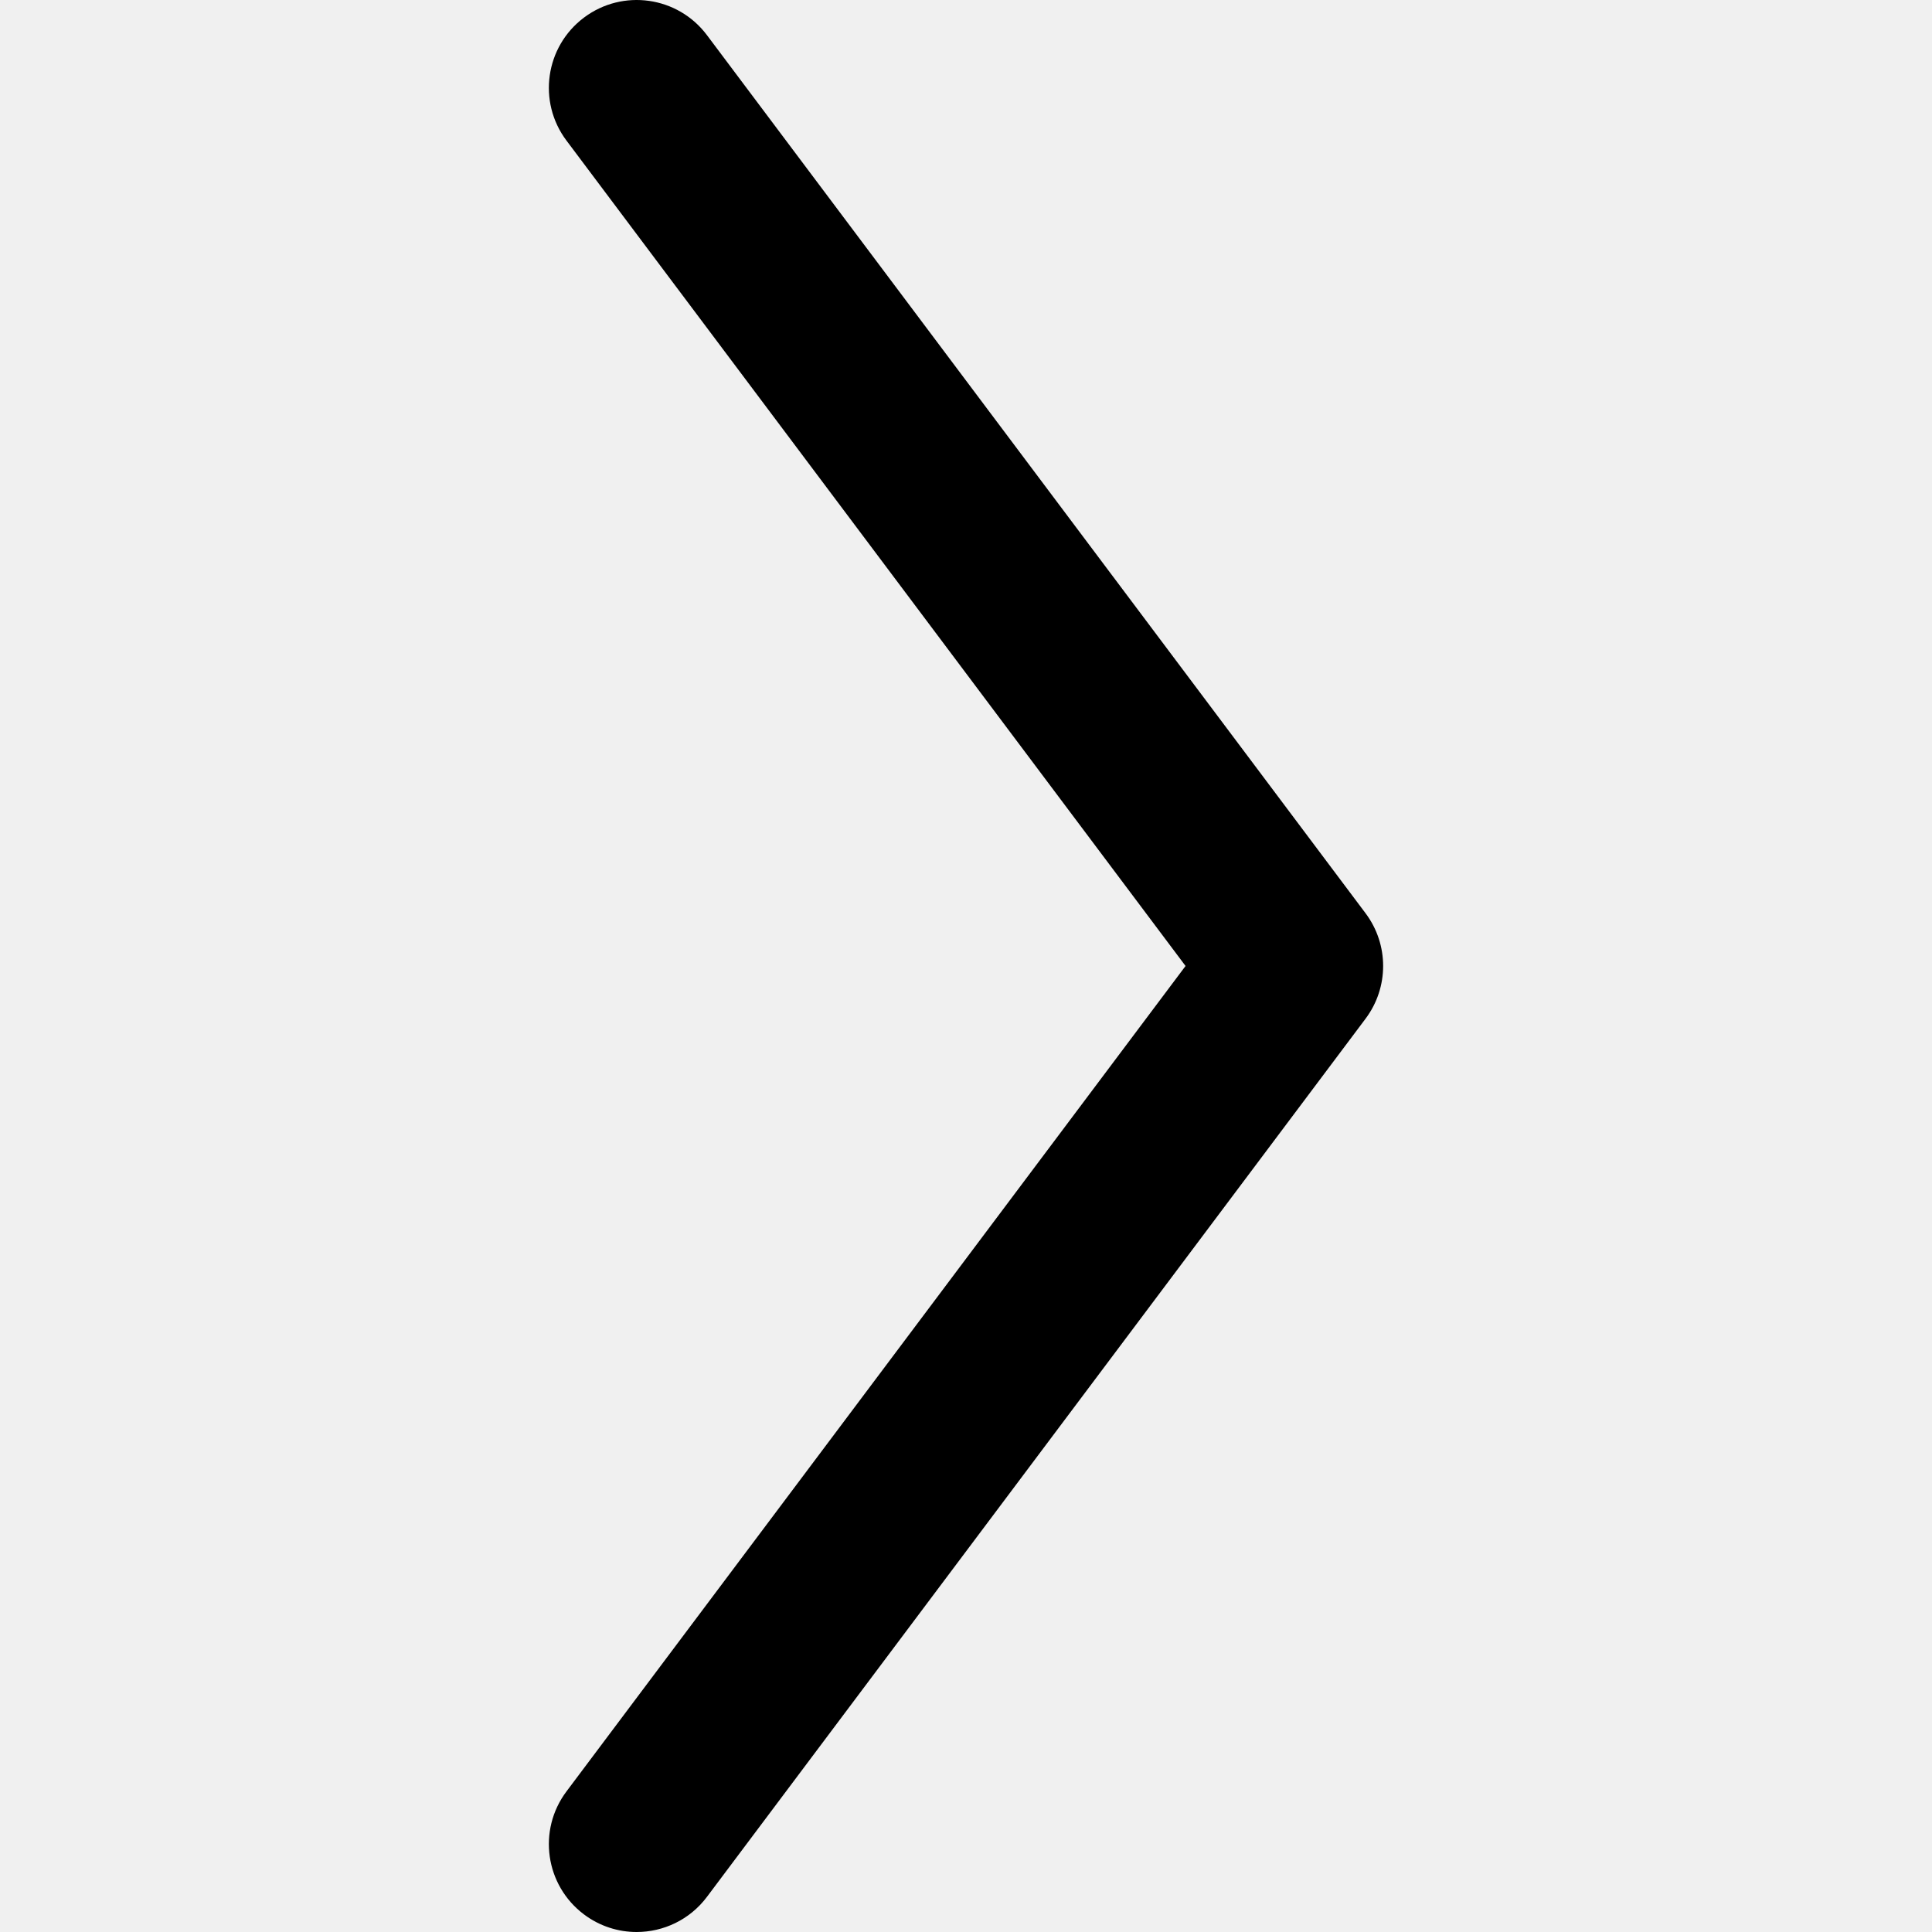
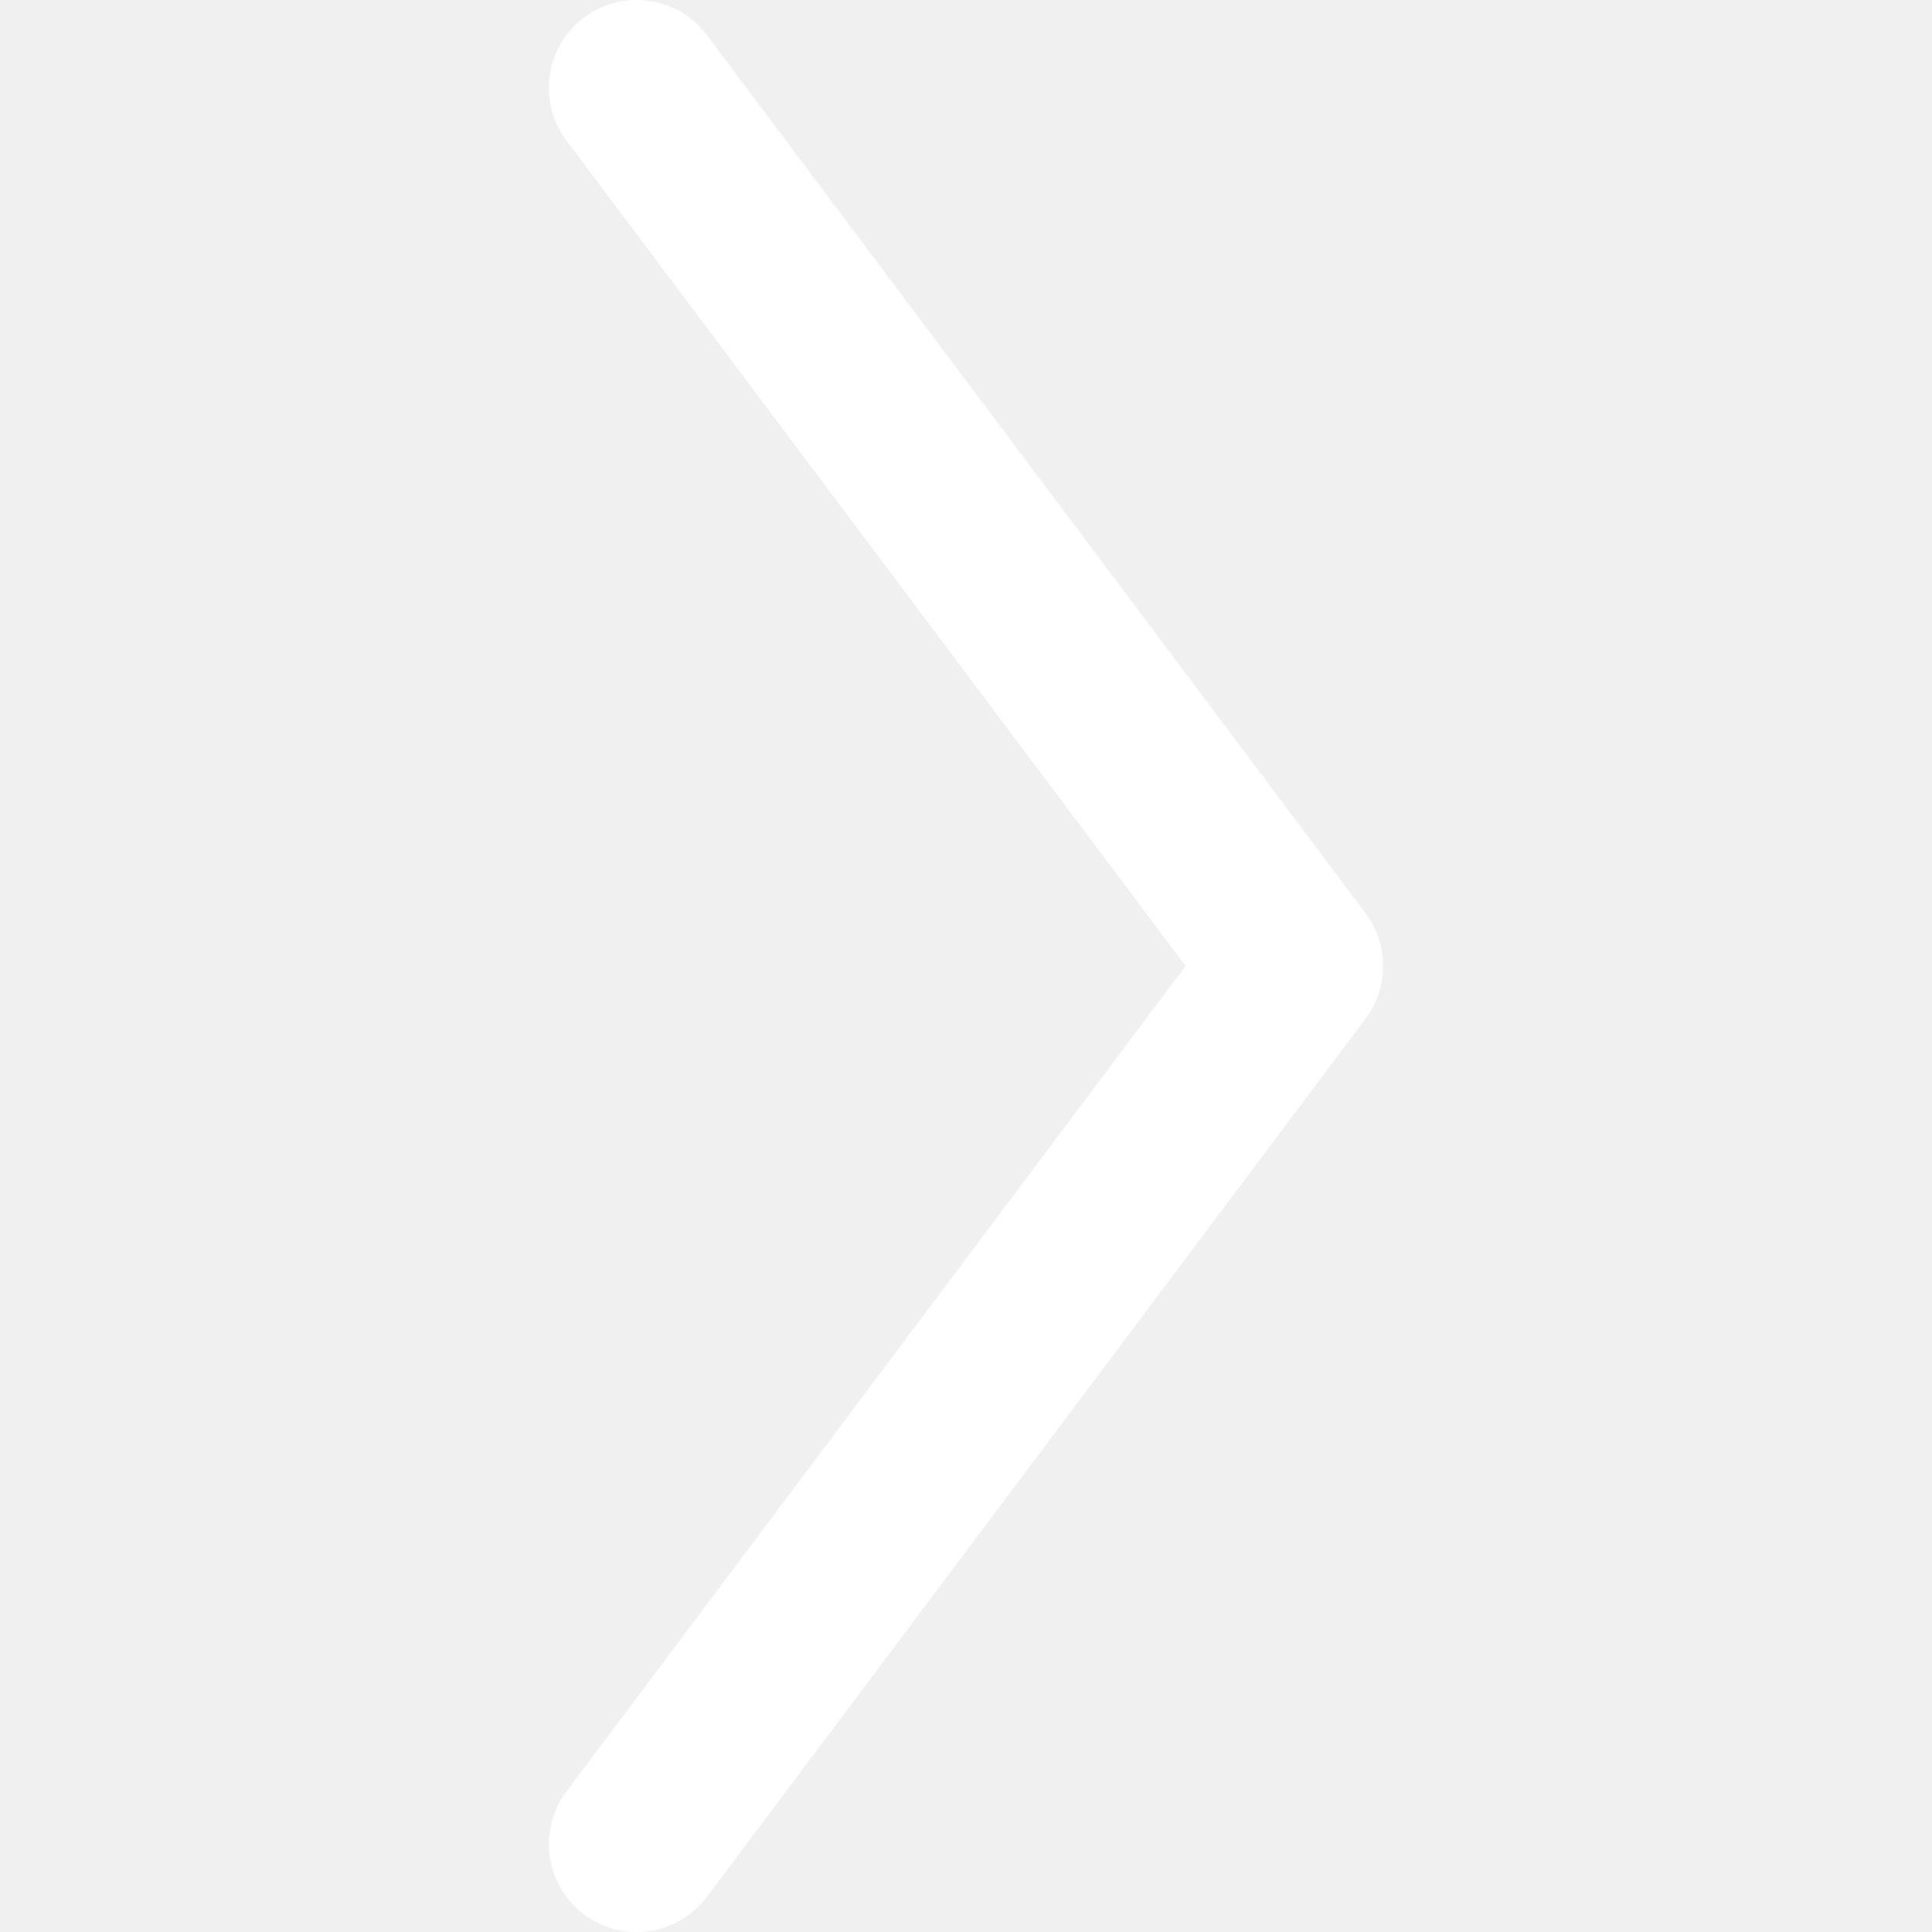
<svg xmlns="http://www.w3.org/2000/svg" version="1.1" id="Layer_1" x="0px" y="0px" viewBox="0 0 330.002 330.002" style="enable-background:new 0 0 330.002 330.002;" xml:space="preserve">
-   <path id="XMLID_226_" d="M233.252,155.997L120.752,6.001c-4.972-6.628-14.372-7.97-21-3c-6.628,4.971-7.971,14.373-3,21  l105.75,140.997L96.752,306.001c-4.971,6.627-3.627,16.03,3,21c2.698,2.024,5.856,3.001,8.988,3.001  c4.561,0,9.065-2.072,12.012-6.001l112.5-150.004C237.252,168.664,237.252,161.33,233.252,155.997z" />
+   <path id="XMLID_226" fill="#fff" d="M233.252,155.997L120.752,6.001c-4.972-6.628-14.372-7.97-21-3c-6.628,4.971-7.971,14.373-3,21  l105.75,140.997L96.752,306.001c-4.971,6.627-3.627,16.03,3,21c2.698,2.024,5.856,3.001,8.988,3.001  c4.561,0,9.065-2.072,12.012-6.001l112.5-150.004C237.252,168.664,237.252,161.33,233.252,155.997z" />
  <g>
</g>
  <g>
</g>
  <g>
</g>
  <g>
</g>
  <g>
</g>
  <g>
</g>
  <g>
</g>
  <g>
</g>
  <g>
</g>
  <g>
</g>
  <g>
</g>
  <g>
</g>
  <g>
</g>
  <g>
</g>
  <g>
</g>
</svg>
